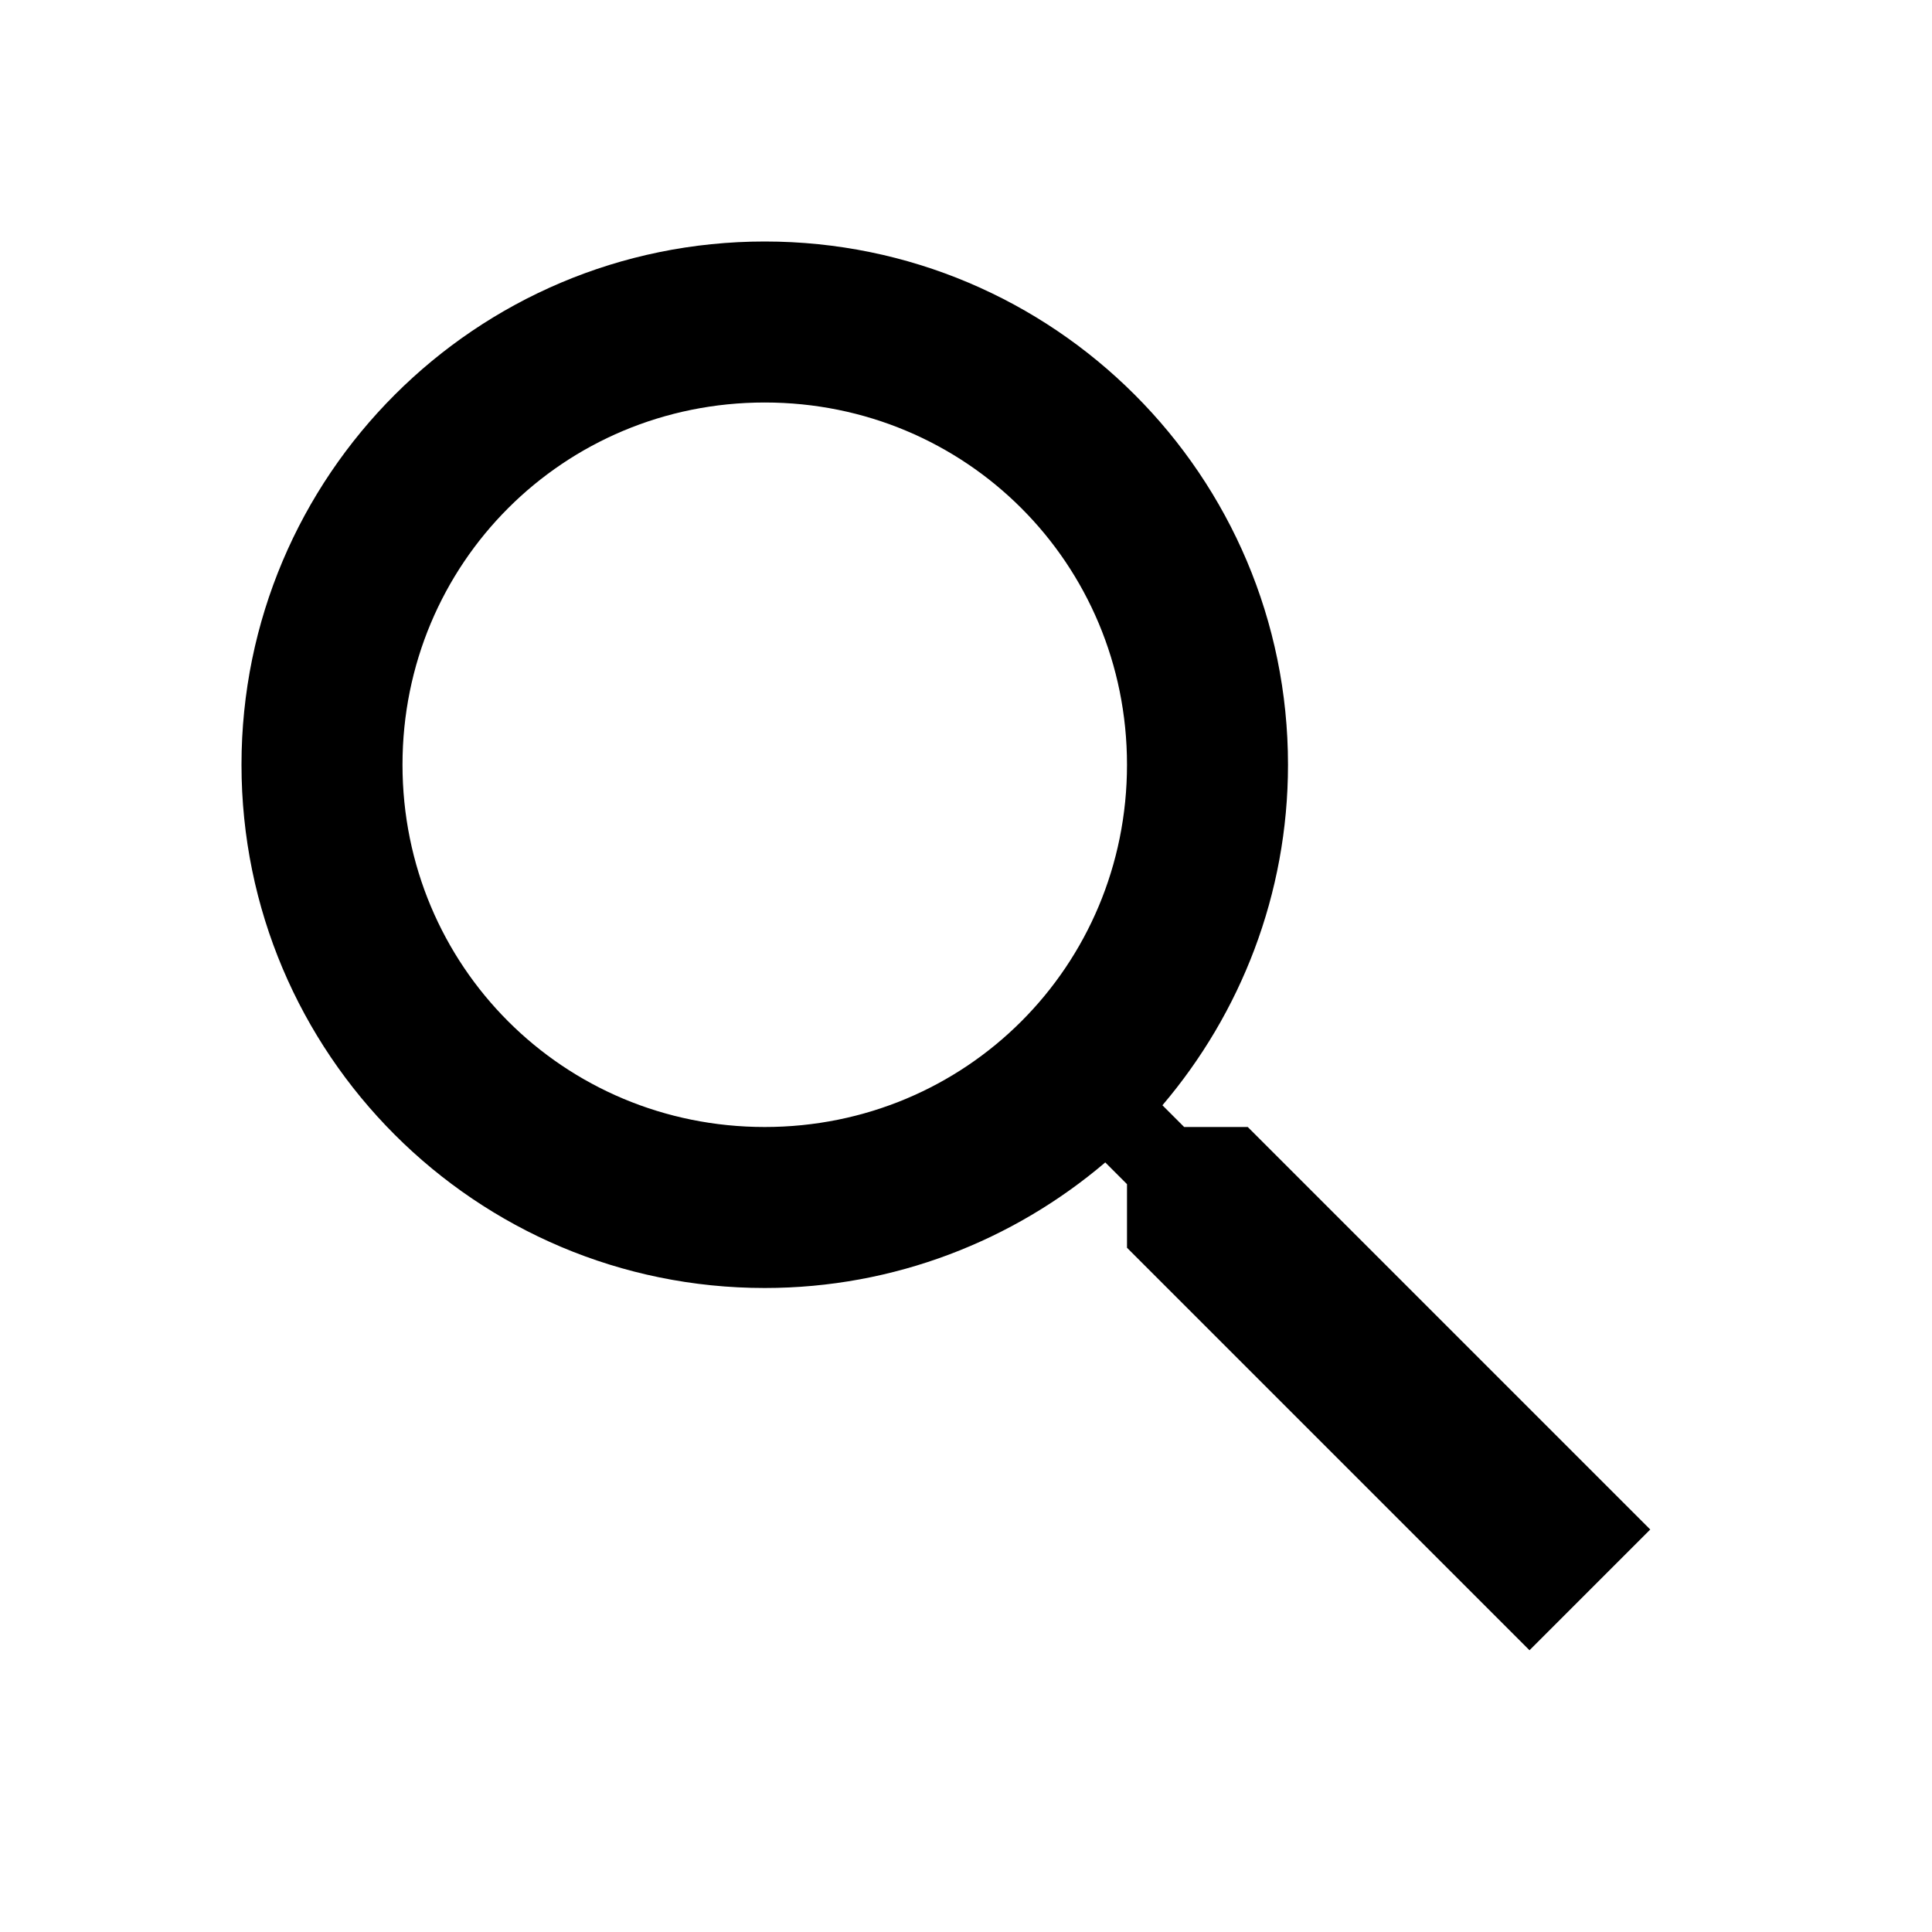
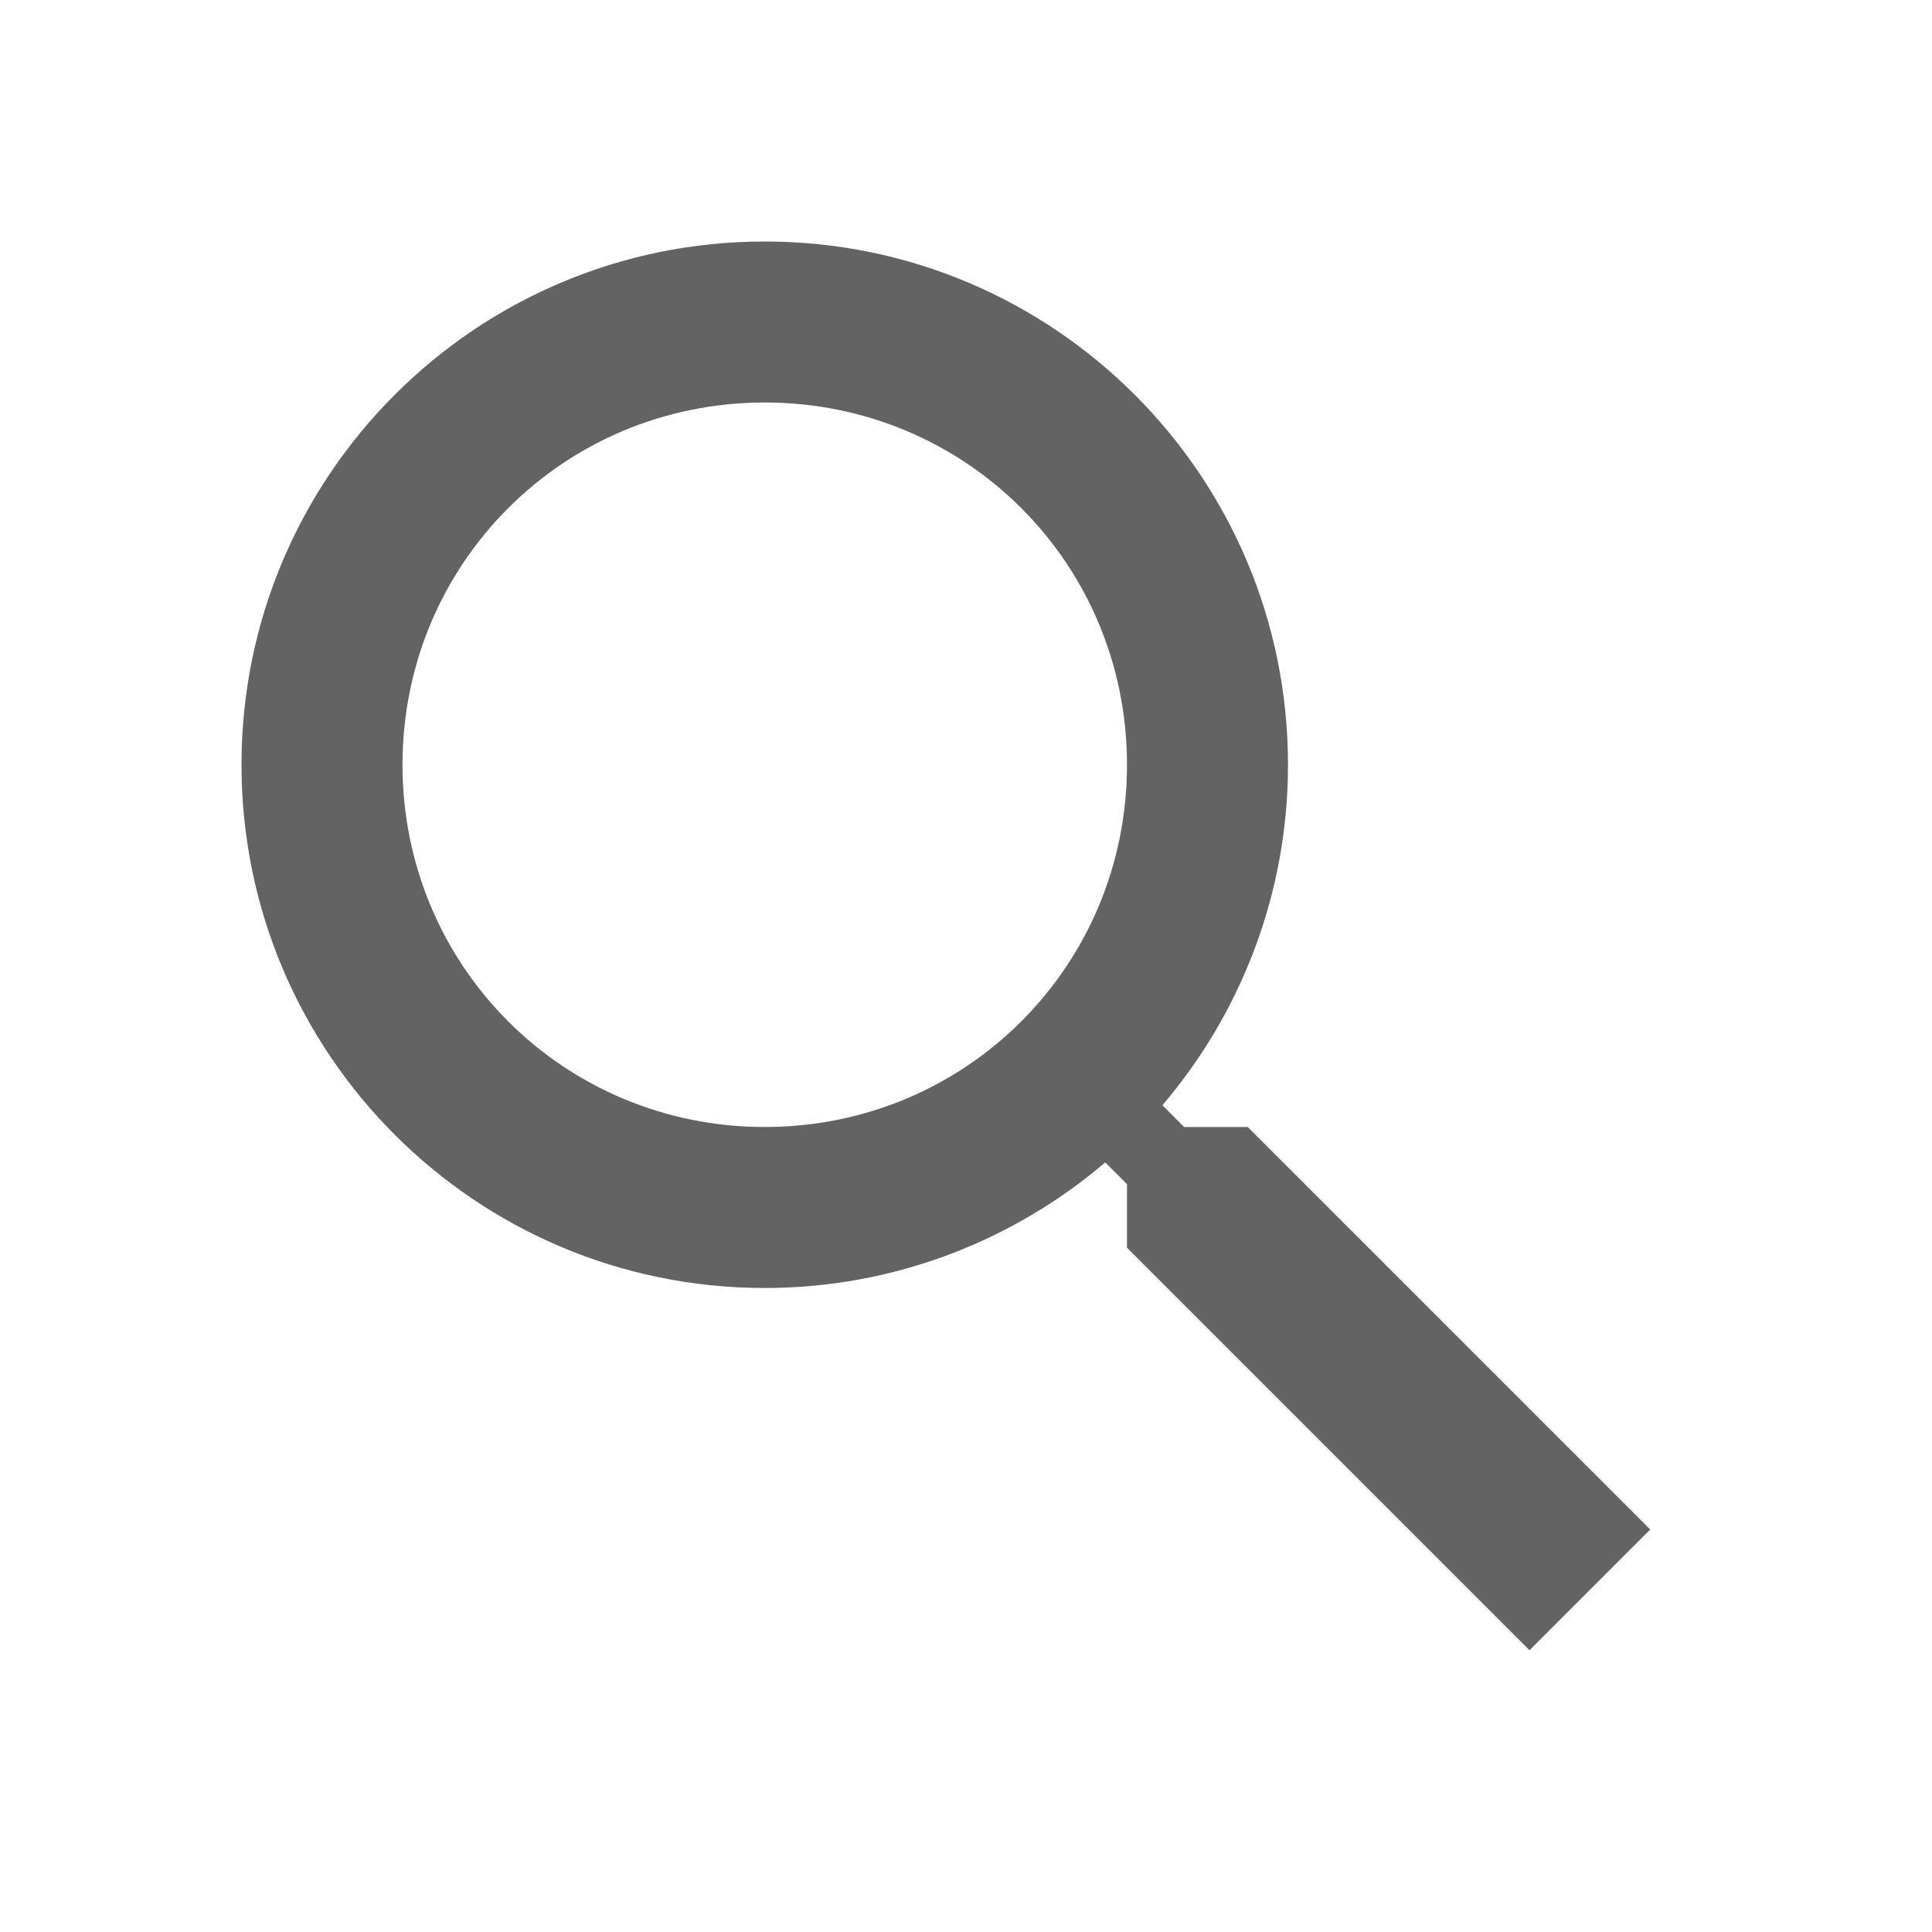
<svg xmlns="http://www.w3.org/2000/svg" viewBox="0 0 24 24">
-   <path d="M9.5,3A6.5,6.5 0 0,1 16,9.5C16,11.11 15.41,12.59 14.44,13.73L14.71,14H15.5L20.5,19L19,20.5L14,15.5V14.71L13.73,14.44C12.59,15.41 11.11,16 9.5,16A6.5,6.5 0 0,1 3,9.5A6.5,6.5 0 0,1 9.5,3M9.5,5C7,5 5,7 5,9.5C5,12 7,14 9.5,14C12,14 14,12 14,9.5C14,7 12,5 9.5,5Z" />
+   <path fill="#636363" d="M9.5,3A6.5,6.5 0 0,1 16,9.5C16,11.11 15.41,12.59 14.44,13.73L14.71,14H15.5L20.5,19L19,20.5L14,15.5V14.71L13.73,14.44C12.59,15.41 11.11,16 9.5,16A6.5,6.5 0 0,1 3,9.5A6.5,6.5 0 0,1 9.5,3M9.5,5C7,5 5,7 5,9.5C5,12 7,14 9.5,14C12,14 14,12 14,9.5C14,7 12,5 9.5,5Z" />
</svg>
